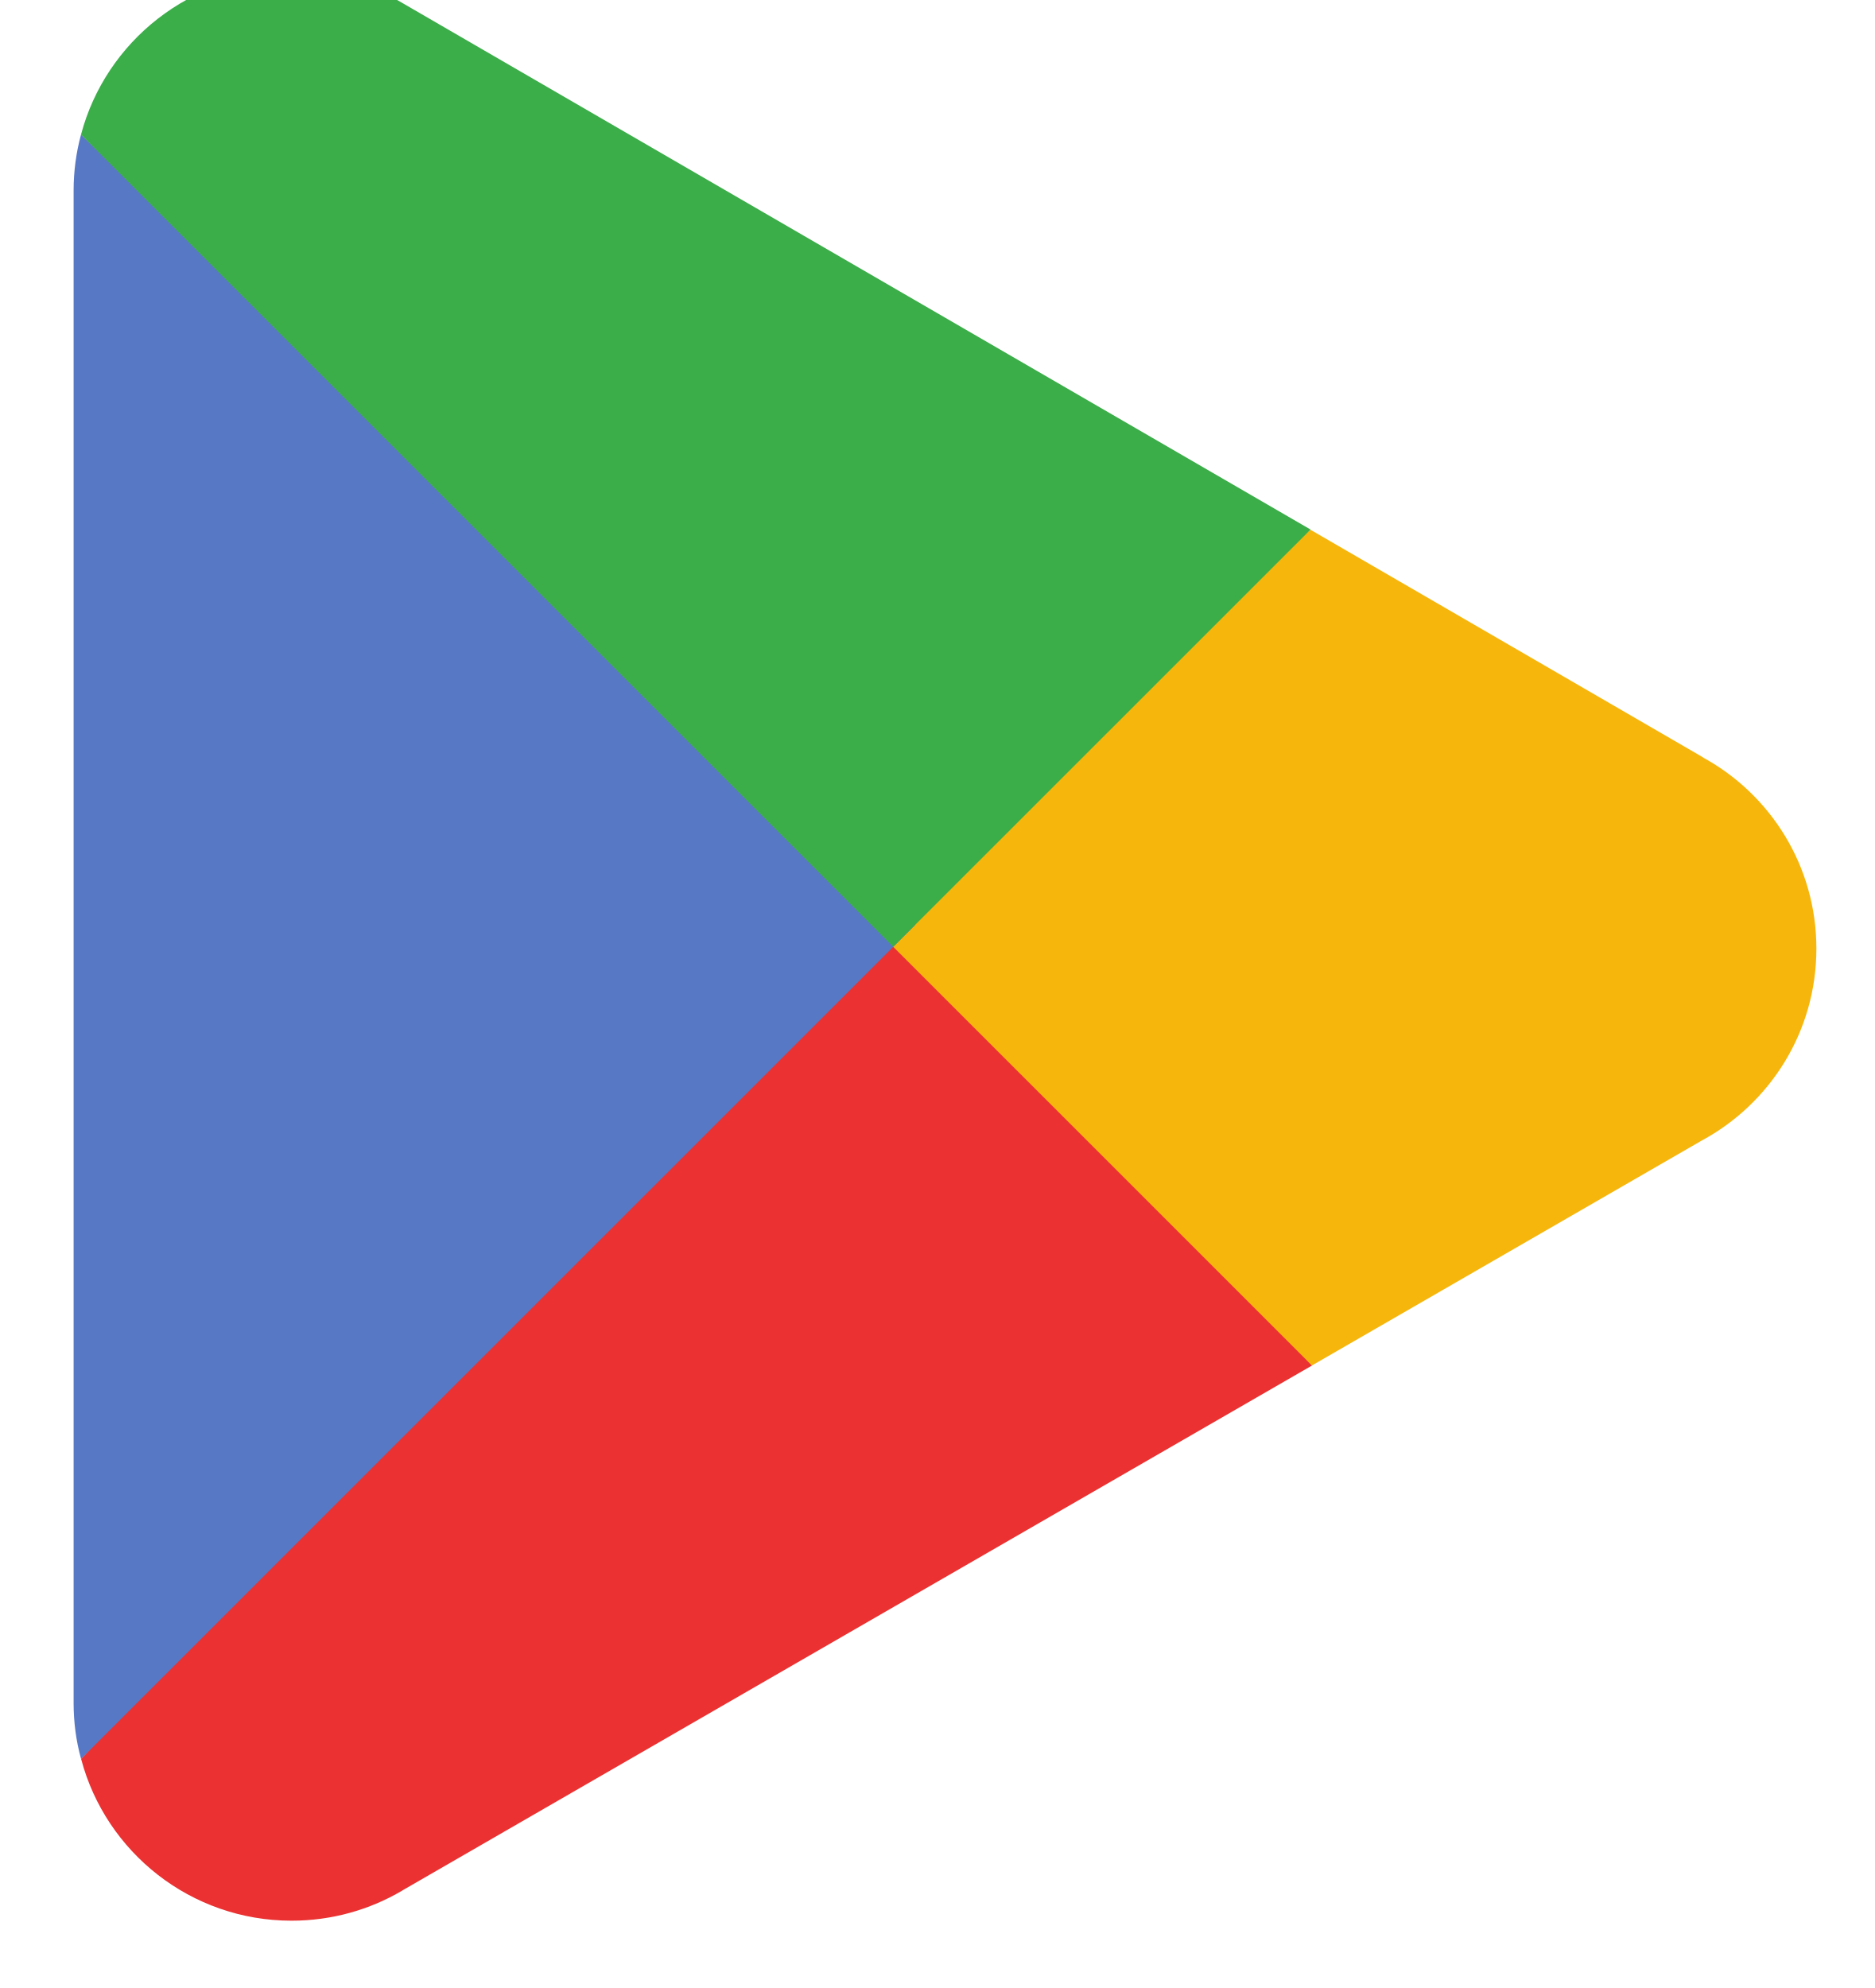
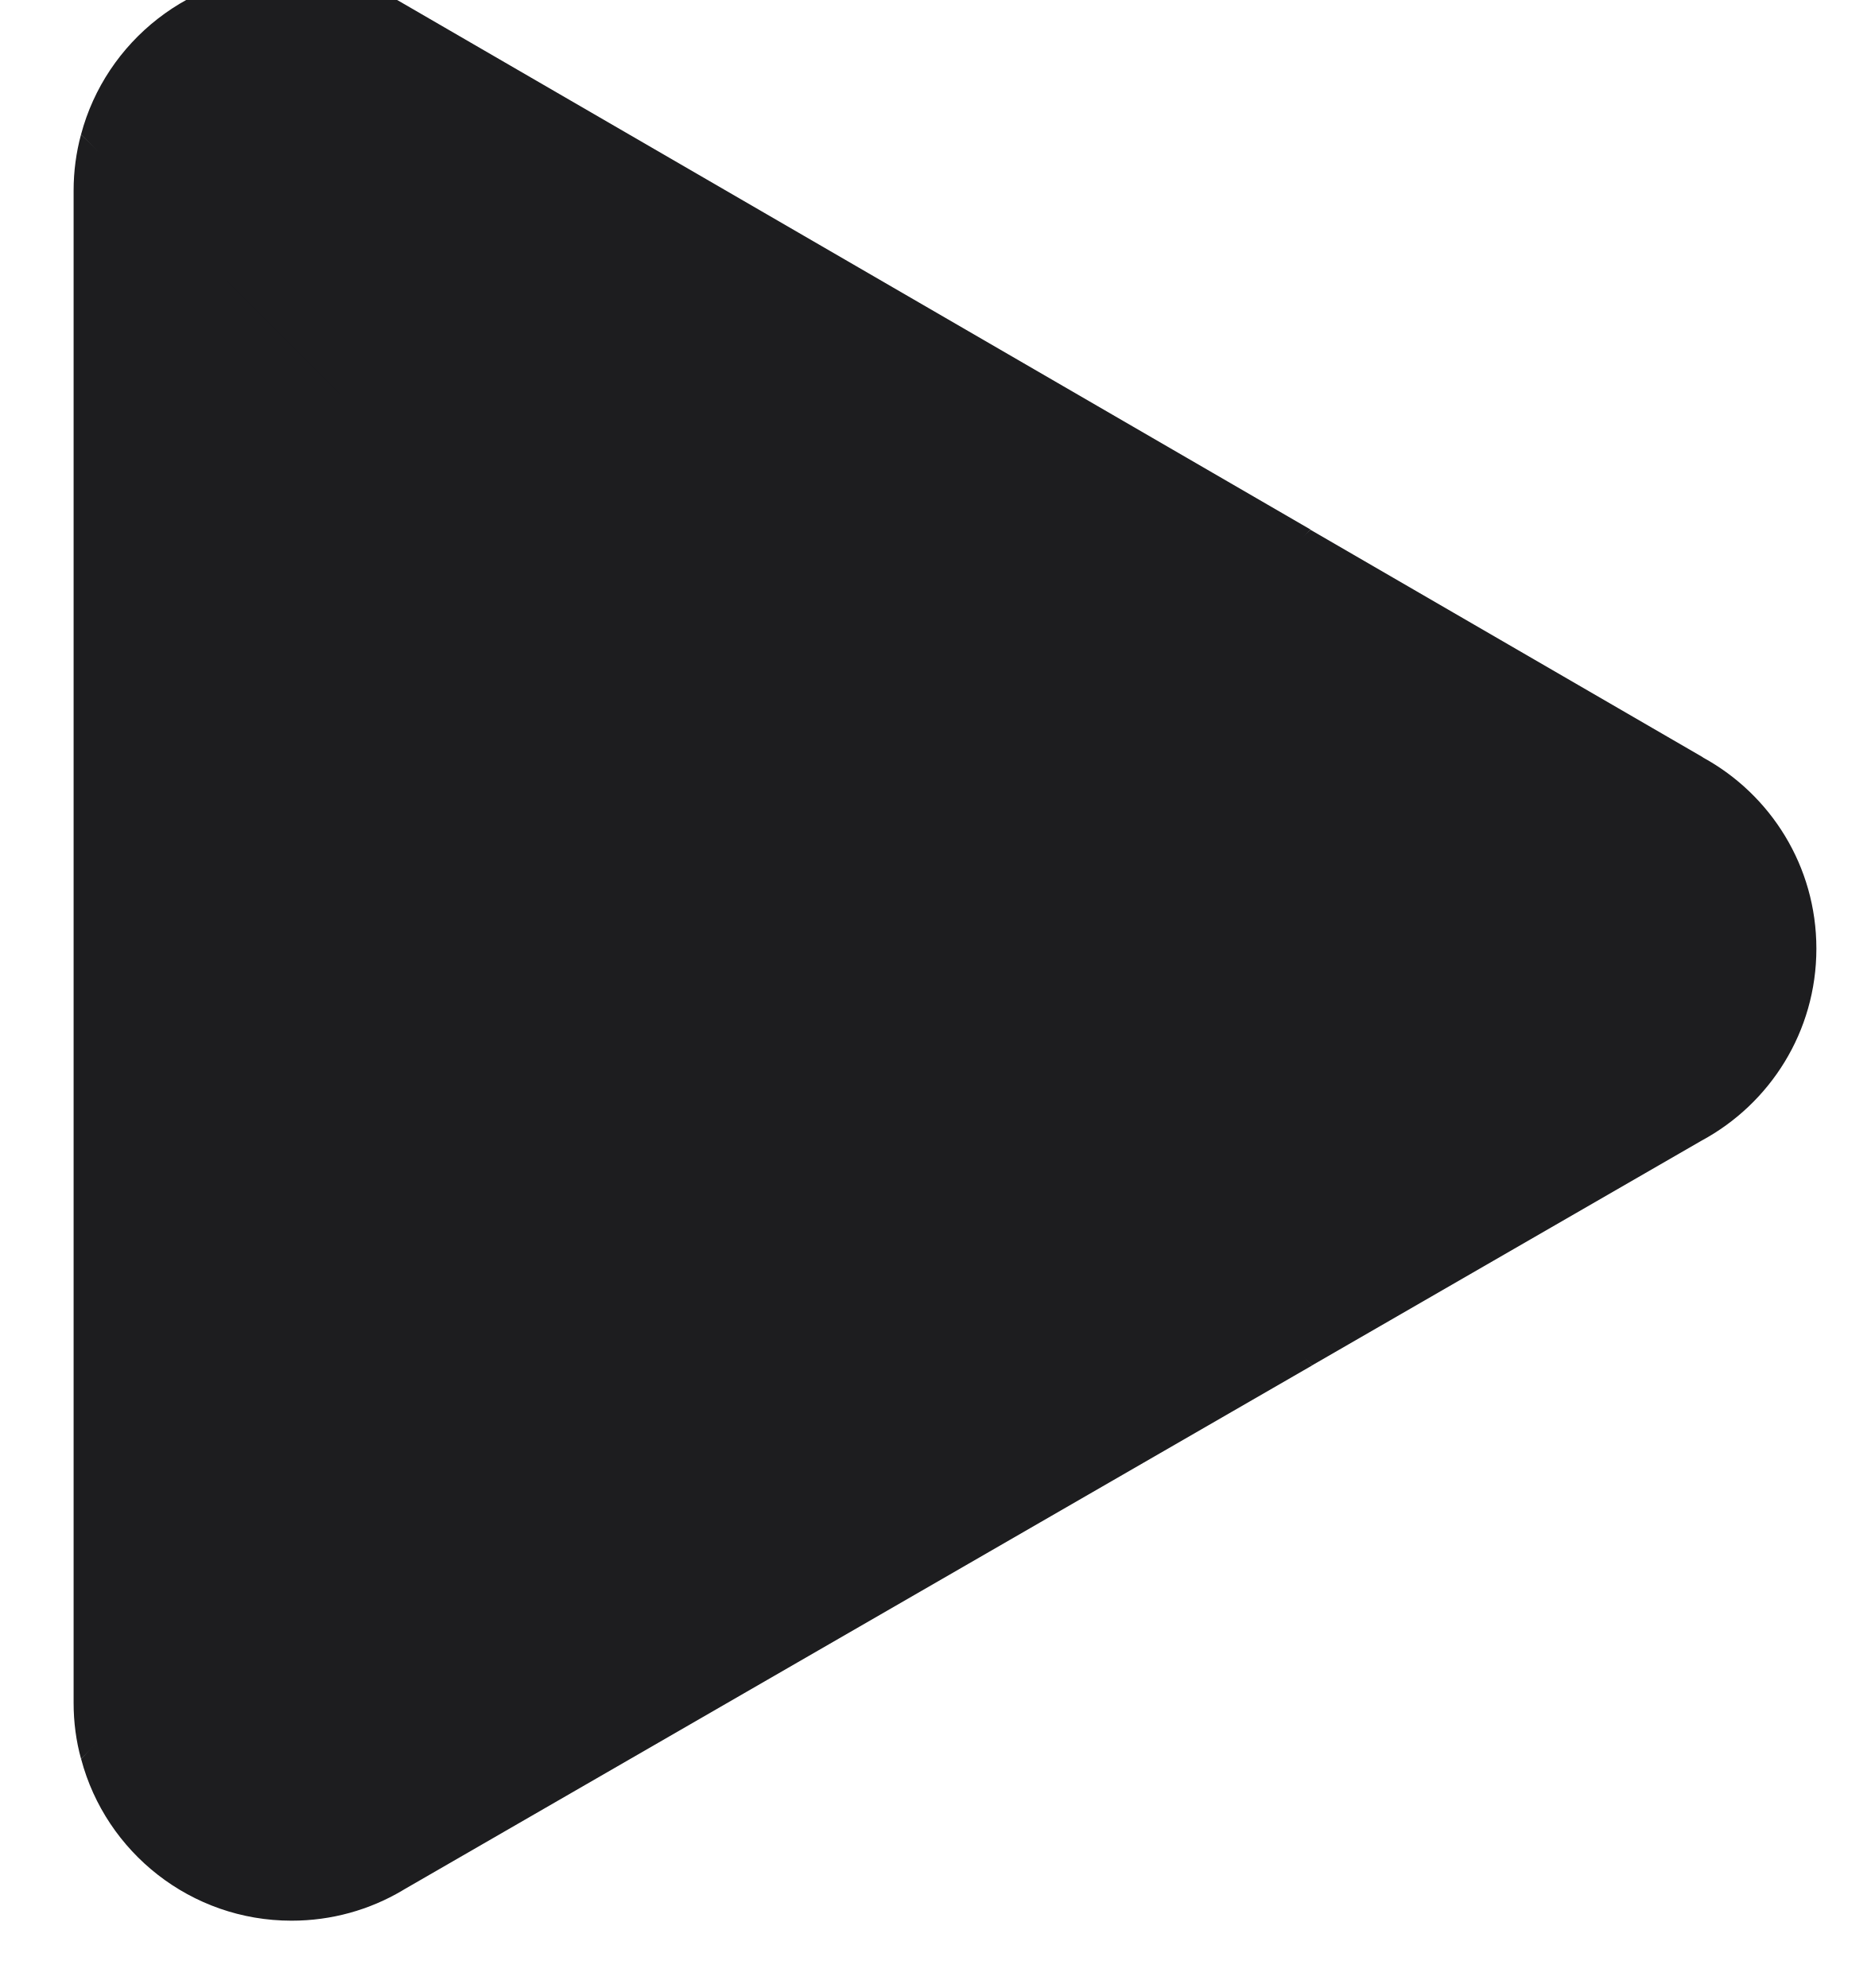
<svg xmlns="http://www.w3.org/2000/svg" viewBox="12 10 33 35">
-   <path d="m27.622 25.899-14.194 15.066c5.34e-4 0.003 0.002 0.006 0.002 0.009 0.435 1.636 1.93 2.841 3.703 2.841 0.709 0 1.375-0.192 1.945-0.528l0.045-0.027 15.978-9.22-7.479-8.141" fill="#eb3131" />
-   <path d="m41.983 23.334-0.014-0.009-6.898-3.999-7.772 6.916 7.799 7.798 6.862-3.959c1.203-0.649 2.02-1.918 2.02-3.38 0-1.452-0.806-2.714-1.997-3.365" fill="#f6b60b" />
-   <path d="m13.426 12.37c-0.085 0.315-0.13 0.644-0.13 0.987v26.623c0 0.342 0.044 0.672 0.131 0.986l14.684-14.681-14.684-13.914" fill="#5778c5" />
-   <path d="m27.727 26.668 7.347-7.345-15.96-9.253c-0.58-0.347-1.257-0.548-1.982-0.548-1.773 0-3.27 1.207-3.705 2.845-5.34e-4 0.002-5.34e-4 0.003-5.34e-4 0.004l14.3 14.298" fill="#3bad49" />
+   <path d="m27.622 25.899-14.194 15.066c5.34e-4 0.003 0.002 0.006 0.002 0.009 0.435 1.636 1.93 2.841 3.703 2.841 0.709 0 1.375-0.192 1.945-0.528l0.045-0.027 15.978-9.22-7.479-8.141" fill="#1d1d1f" />
+   <path d="m41.983 23.334-0.014-0.009-6.898-3.999-7.772 6.916 7.799 7.798 6.862-3.959c1.203-0.649 2.02-1.918 2.02-3.38 0-1.452-0.806-2.714-1.997-3.365" fill="#1d1d1f" />
+   <path d="m13.426 12.37c-0.085 0.315-0.13 0.644-0.13 0.987v26.623c0 0.342 0.044 0.672 0.131 0.986l14.684-14.681-14.684-13.914" fill="#1d1d1f" />
+   <path d="m27.727 26.668 7.347-7.345-15.96-9.253c-0.58-0.347-1.257-0.548-1.982-0.548-1.773 0-3.27 1.207-3.705 2.845-5.34e-4 0.002-5.34e-4 0.003-5.34e-4 0.004l14.3 14.298" fill="#1d1d1f" />
</svg>
